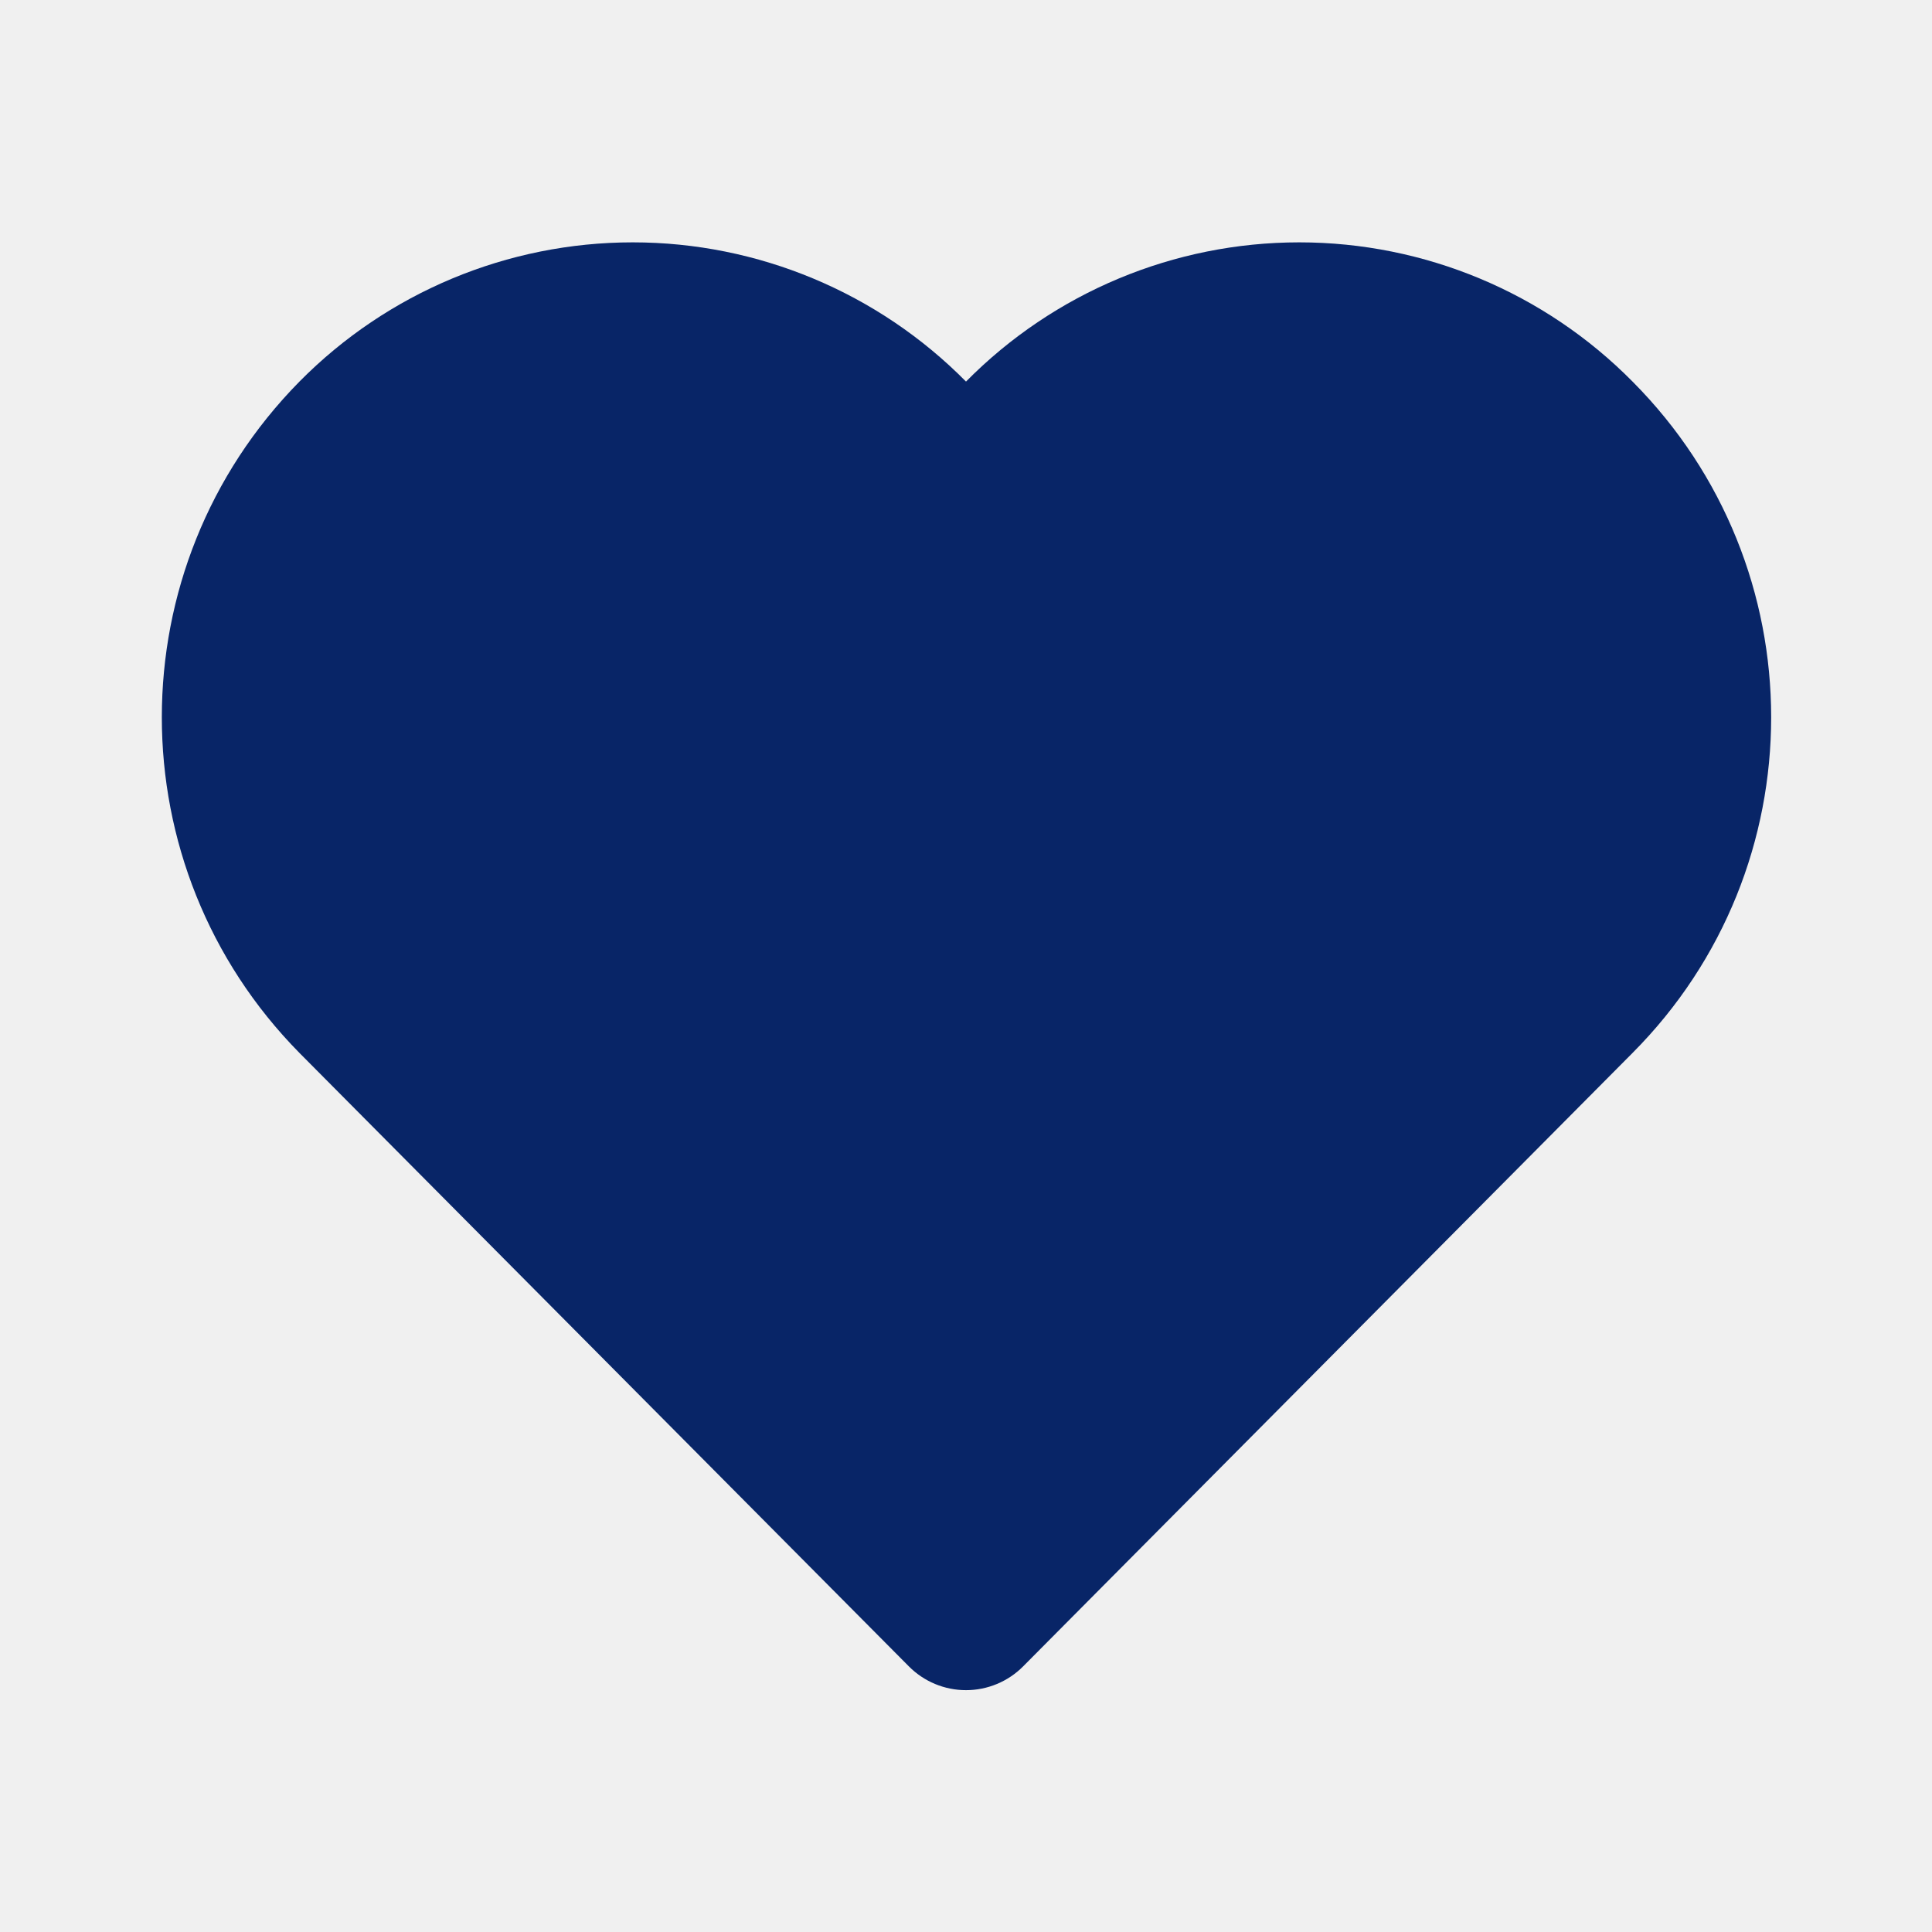
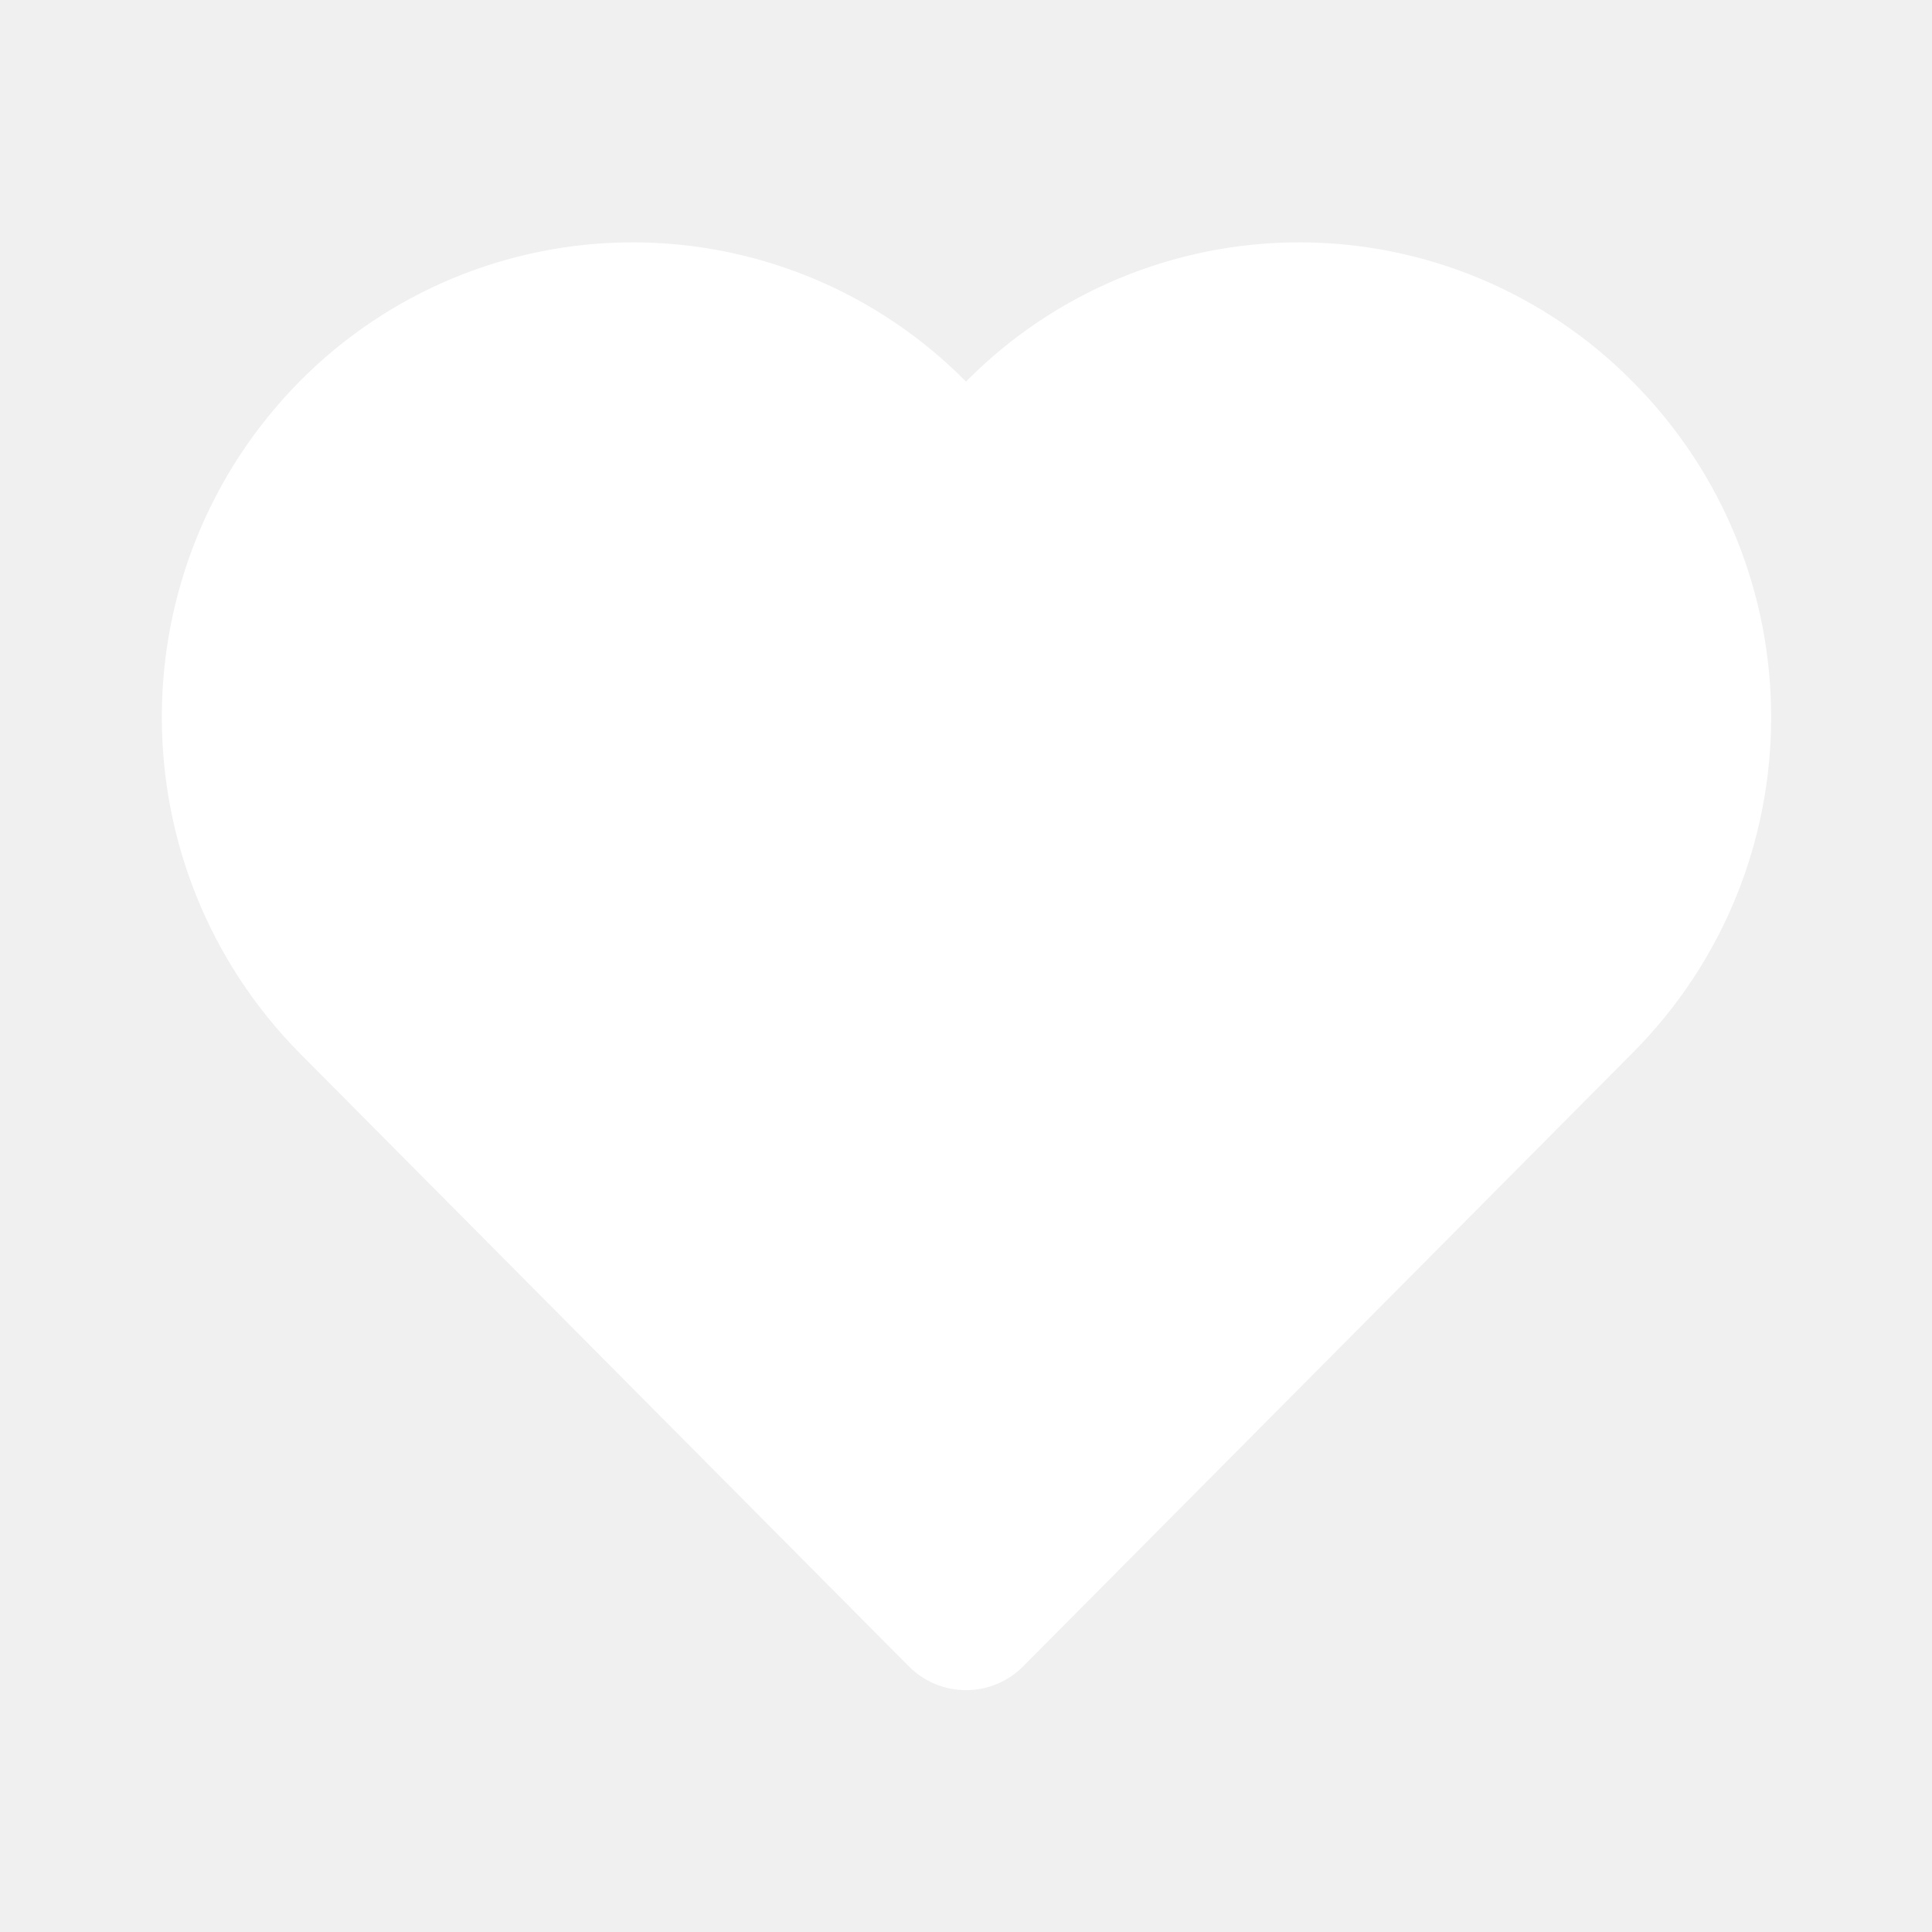
- <svg xmlns="http://www.w3.org/2000/svg" fill="#082567" width="800px" height="800px" viewBox="0 0 24 24" id="favourite" data-name="Flat Color" class="icon flat-color">
-   <path id="primary" d="M20.28,4.74a5.82,5.82,0,0,0-8.28,0,5.82,5.82,0,0,0-8.28,0,5.94,5.94,0,0,0,0,8.34l7.57,7.62a1,1,0,0,0,1.42,0l7.57-7.62a5.91,5.91,0,0,0,0-8.34Z" style="fill: #082567;" />
+ <svg xmlns="http://www.w3.org/2000/svg" fill="#FFFFFF" width="800px" height="800px" viewBox="0 0 24 24" id="favourite" data-name="Flat Color" class="icon flat-color">
+   <path id="primary" d="M20.28,4.74a5.82,5.82,0,0,0-8.28,0,5.82,5.82,0,0,0-8.28,0,5.94,5.94,0,0,0,0,8.34l7.57,7.62a1,1,0,0,0,1.42,0l7.57-7.62a5.91,5.91,0,0,0,0-8.34Z" style="fill: #FFFFFF;" />
</svg>
